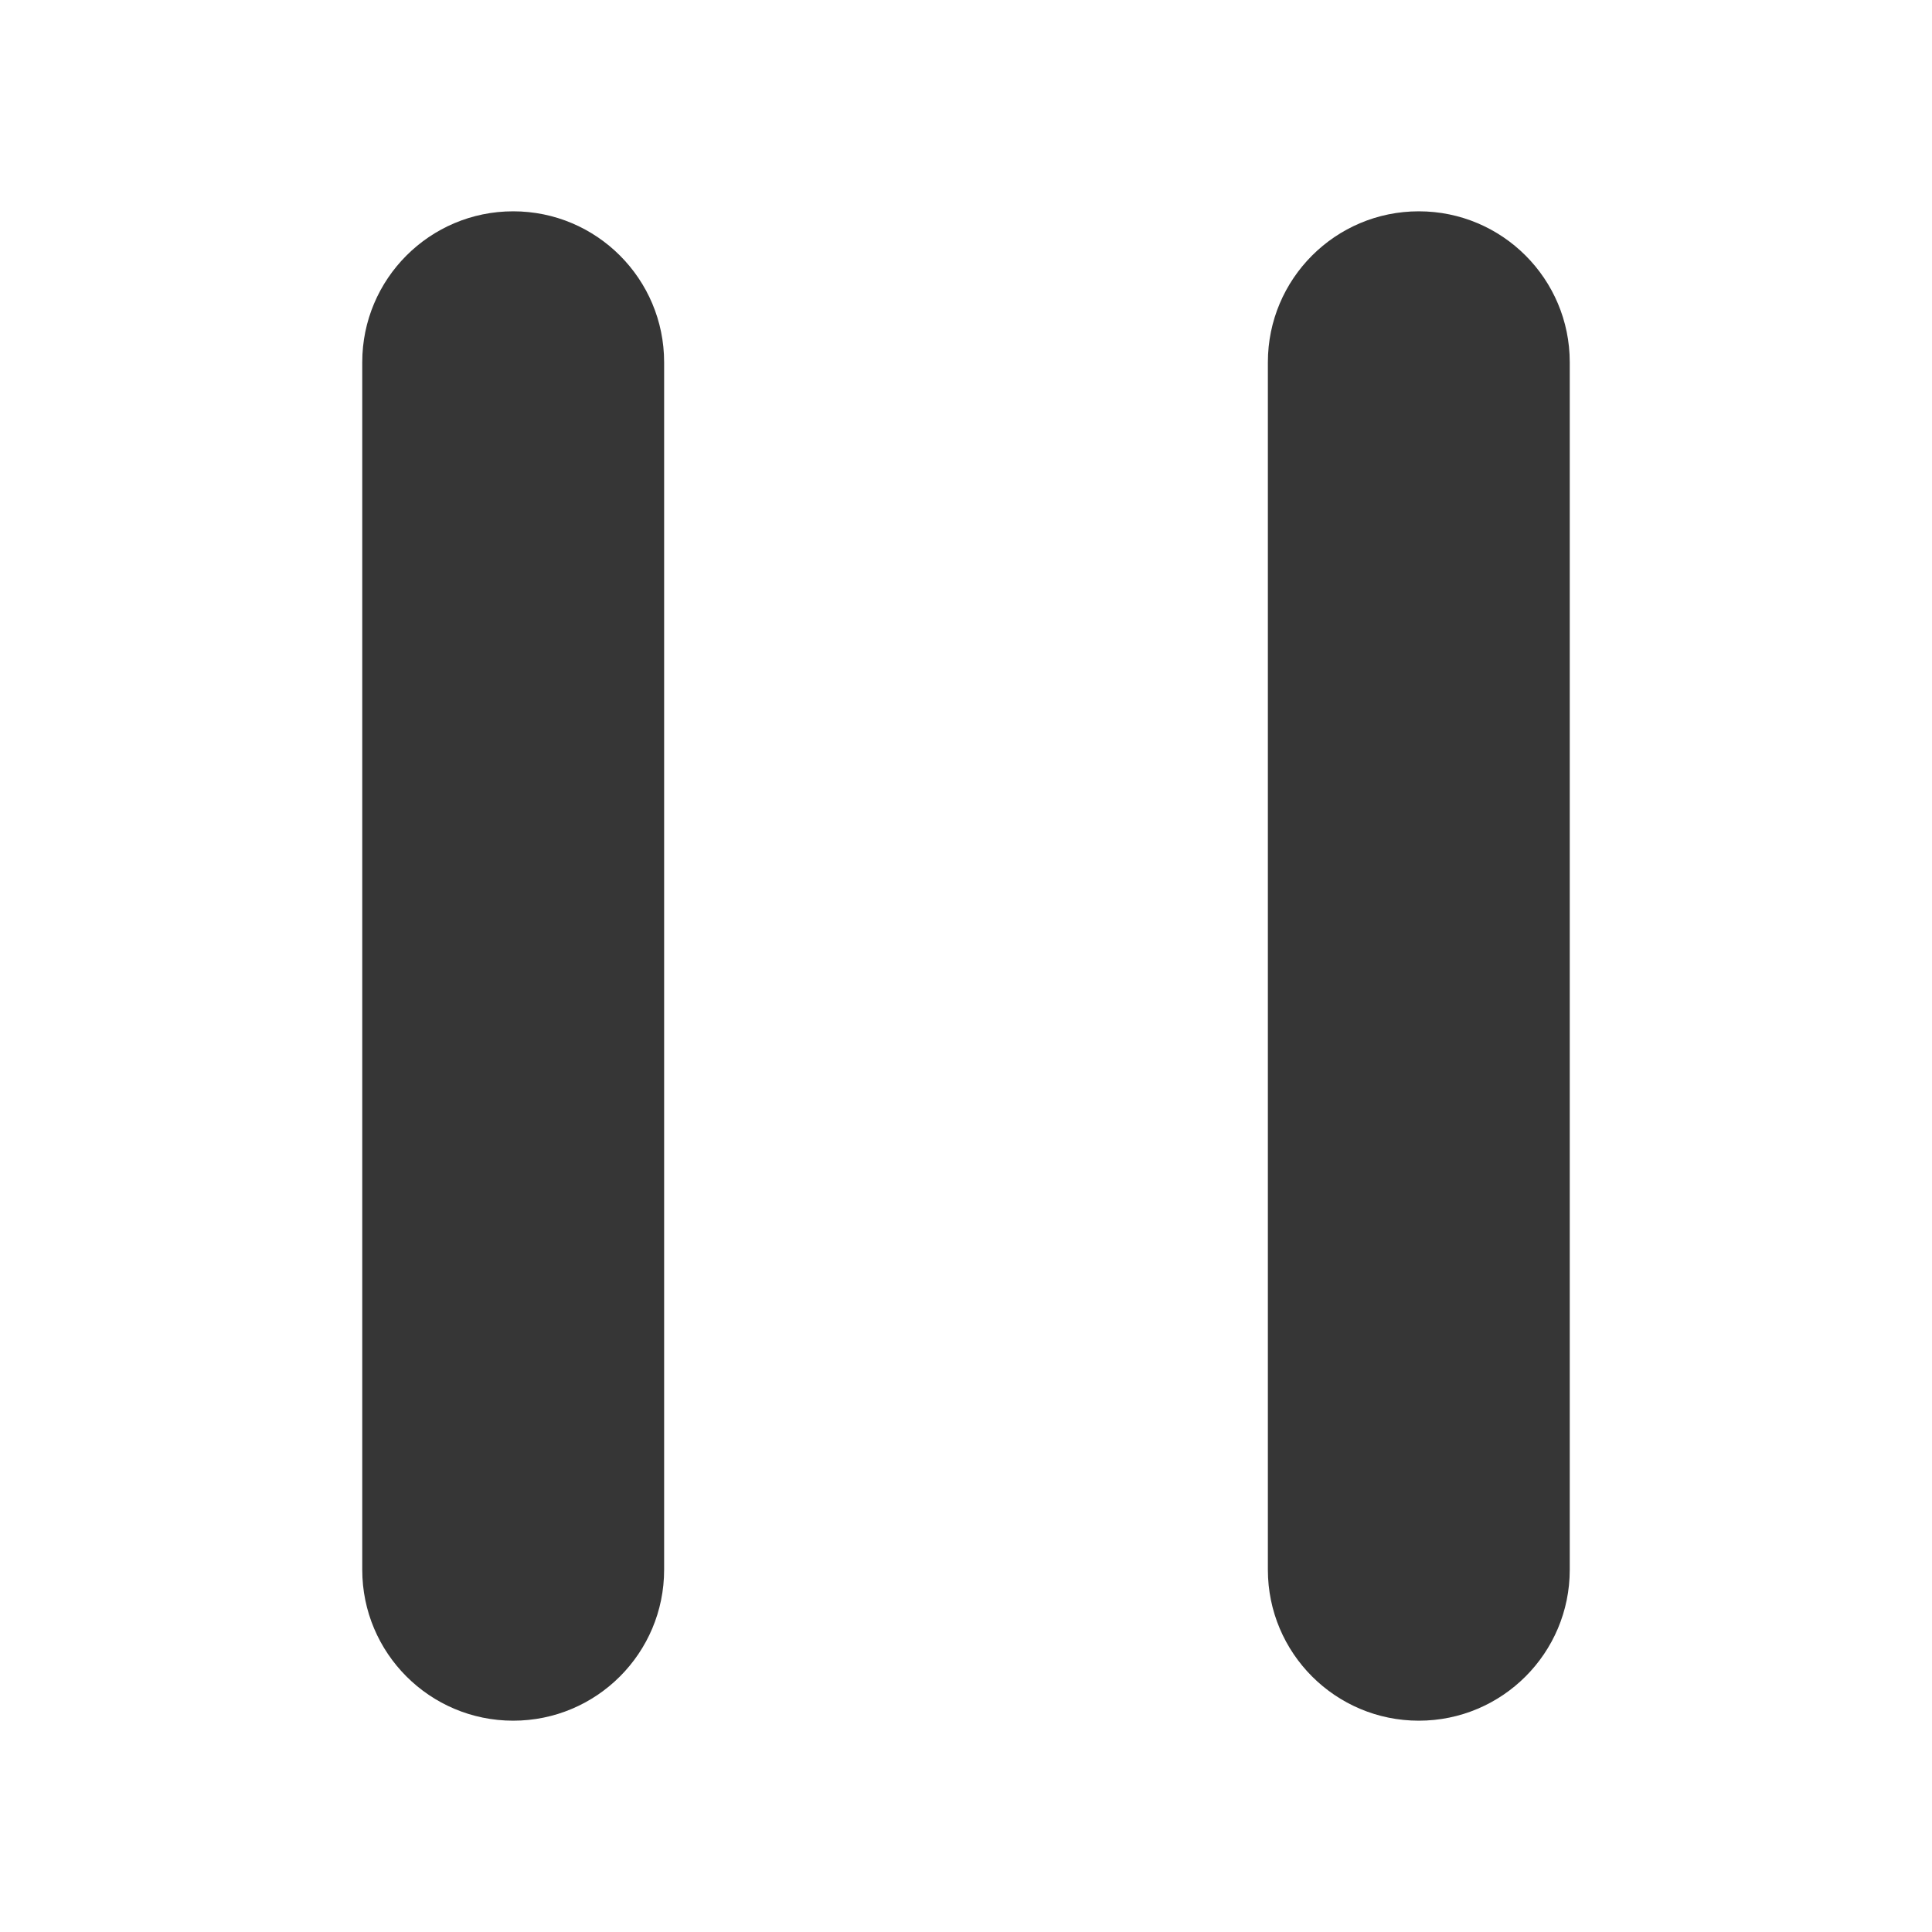
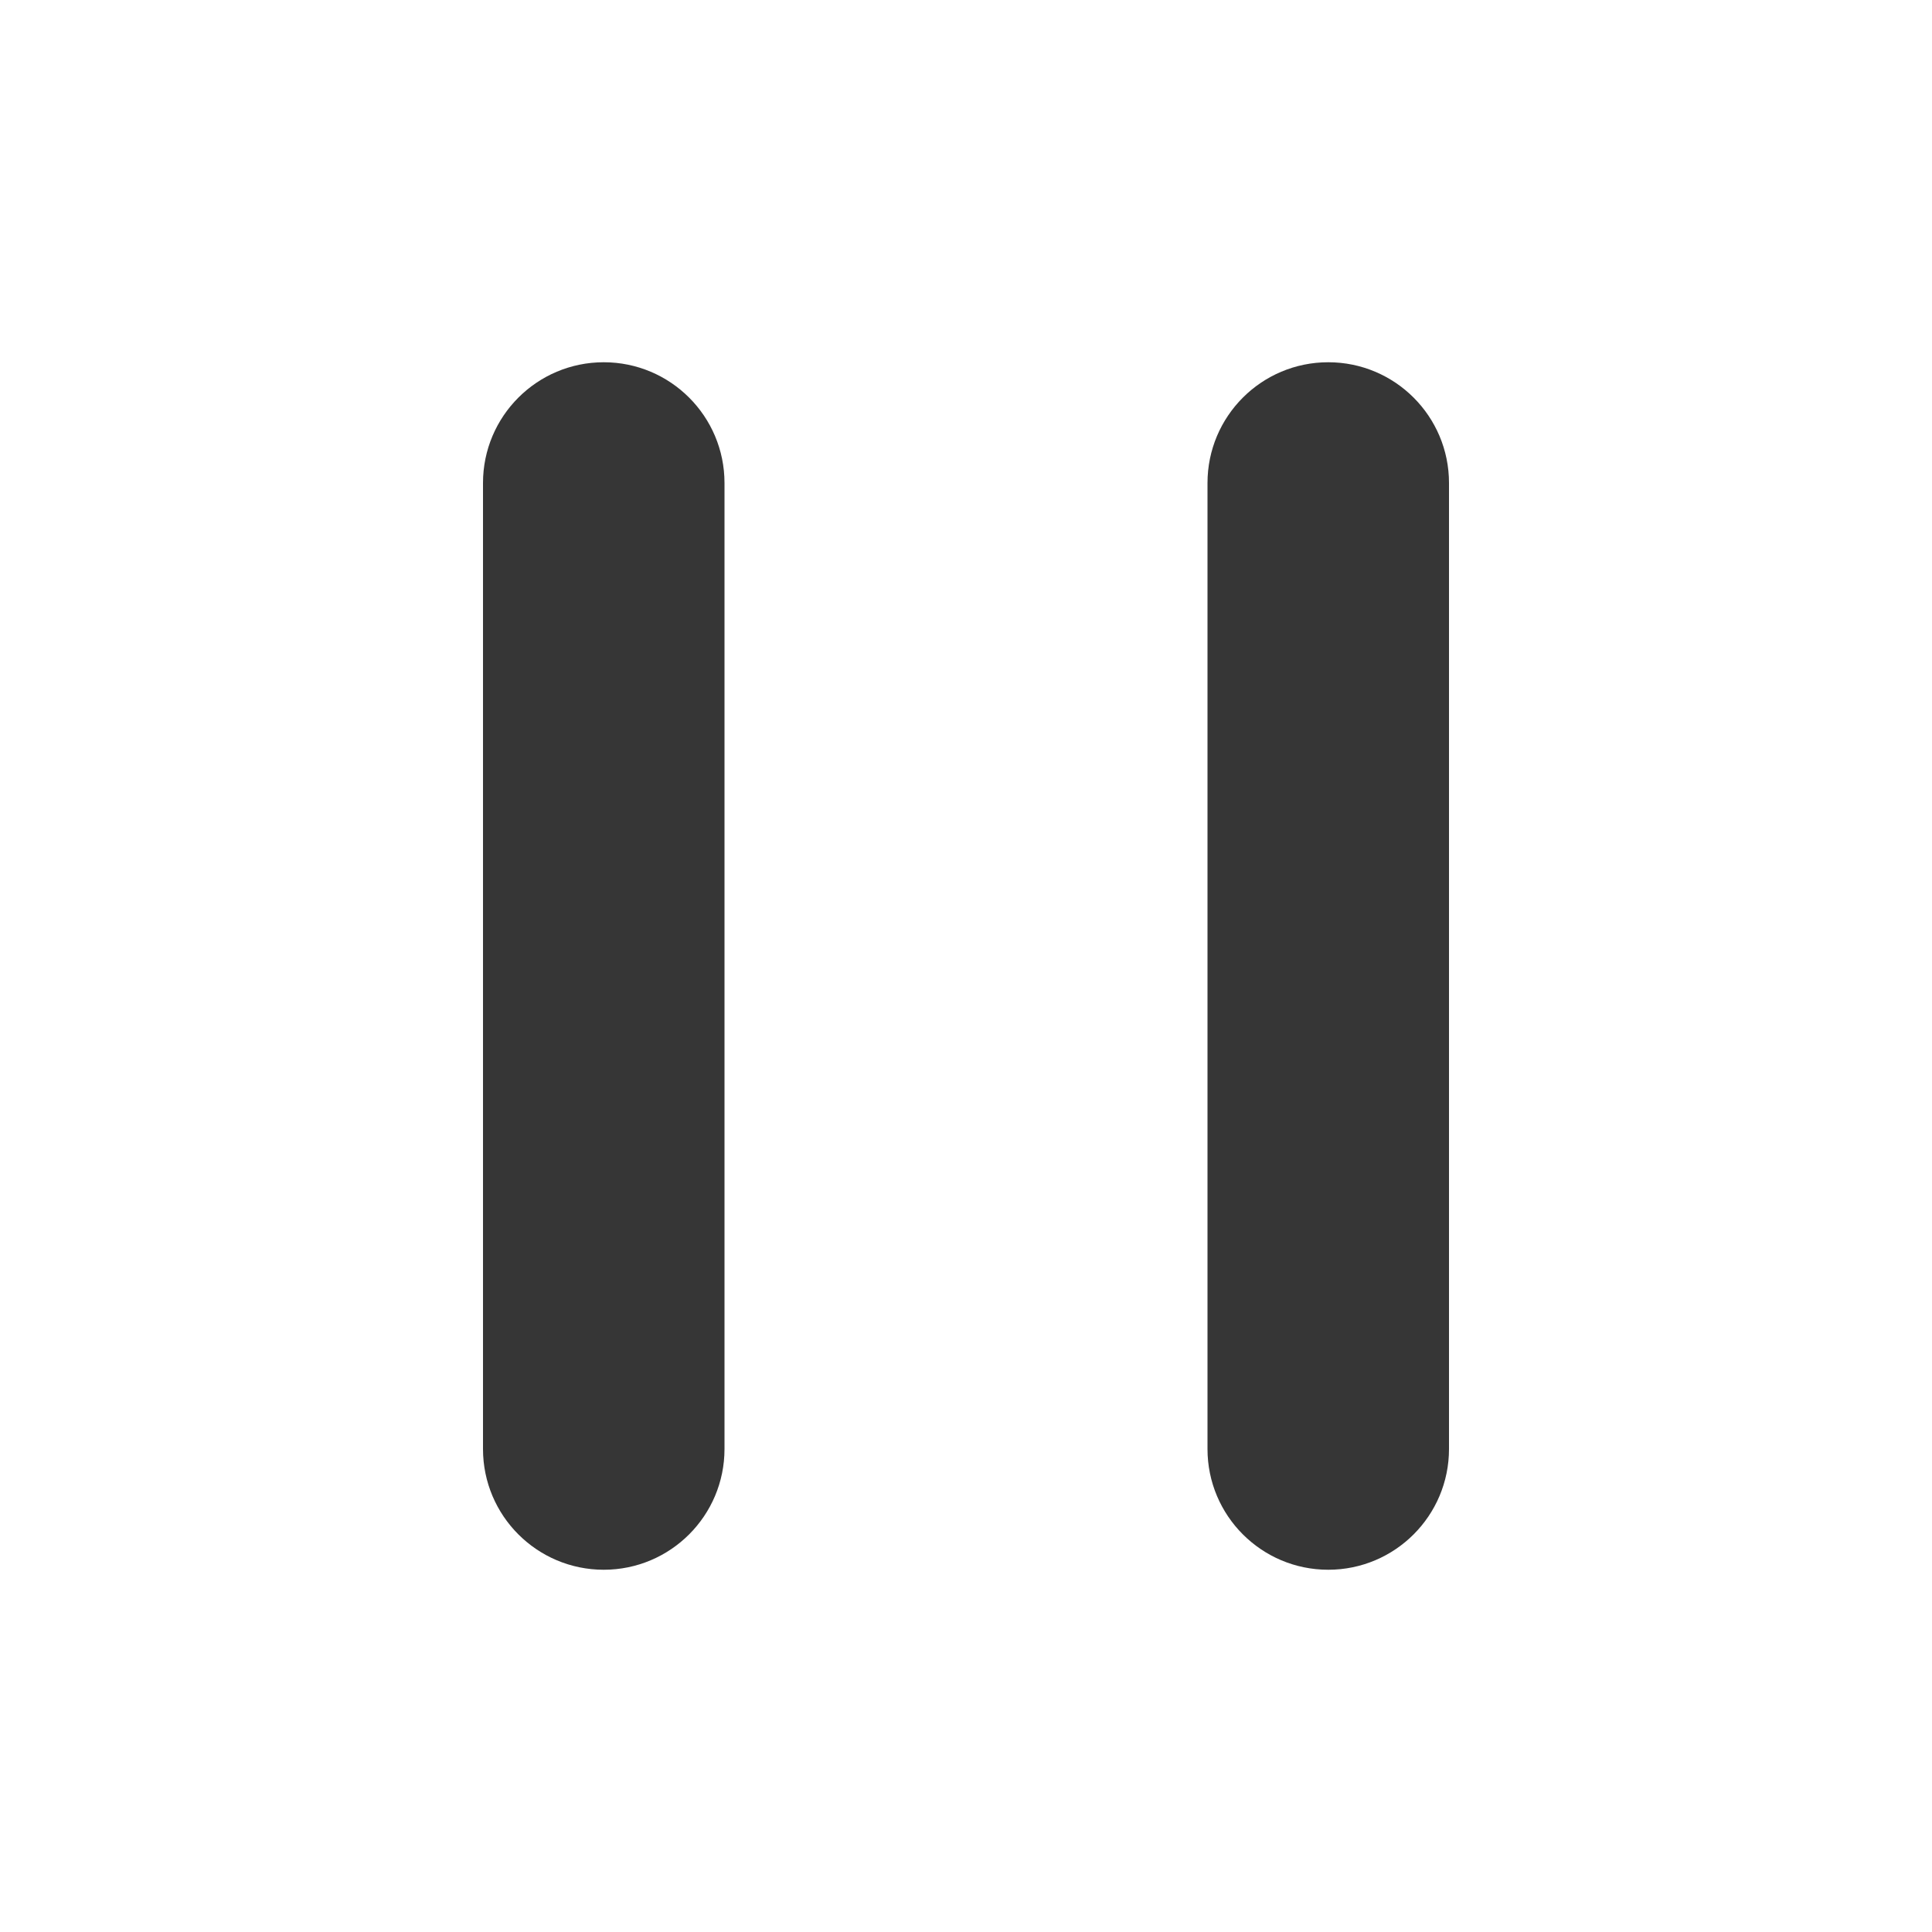
<svg xmlns="http://www.w3.org/2000/svg" width="16" height="16" enable-background="new" version="1.1">
-   <g transform="matrix(1.25,0,0,1.25,-2,-2)" fill="#363636" stroke-width="1.826">
-     <rect x="4" y="3" width="2" height="10" rx="1" ry="1" />
-     <rect x="10" y="3" width="2" height="10" rx="1" ry="1" />
-   </g>
+   <rect x="4" y="3" width="2" height="10" rx="1" ry="1" fill="#363636" stroke-width="1.826" />
+   <rect x="10" y="3" width="2" height="10" rx="1" ry="1" fill="#363636" stroke-width="1.826" />
</svg>
